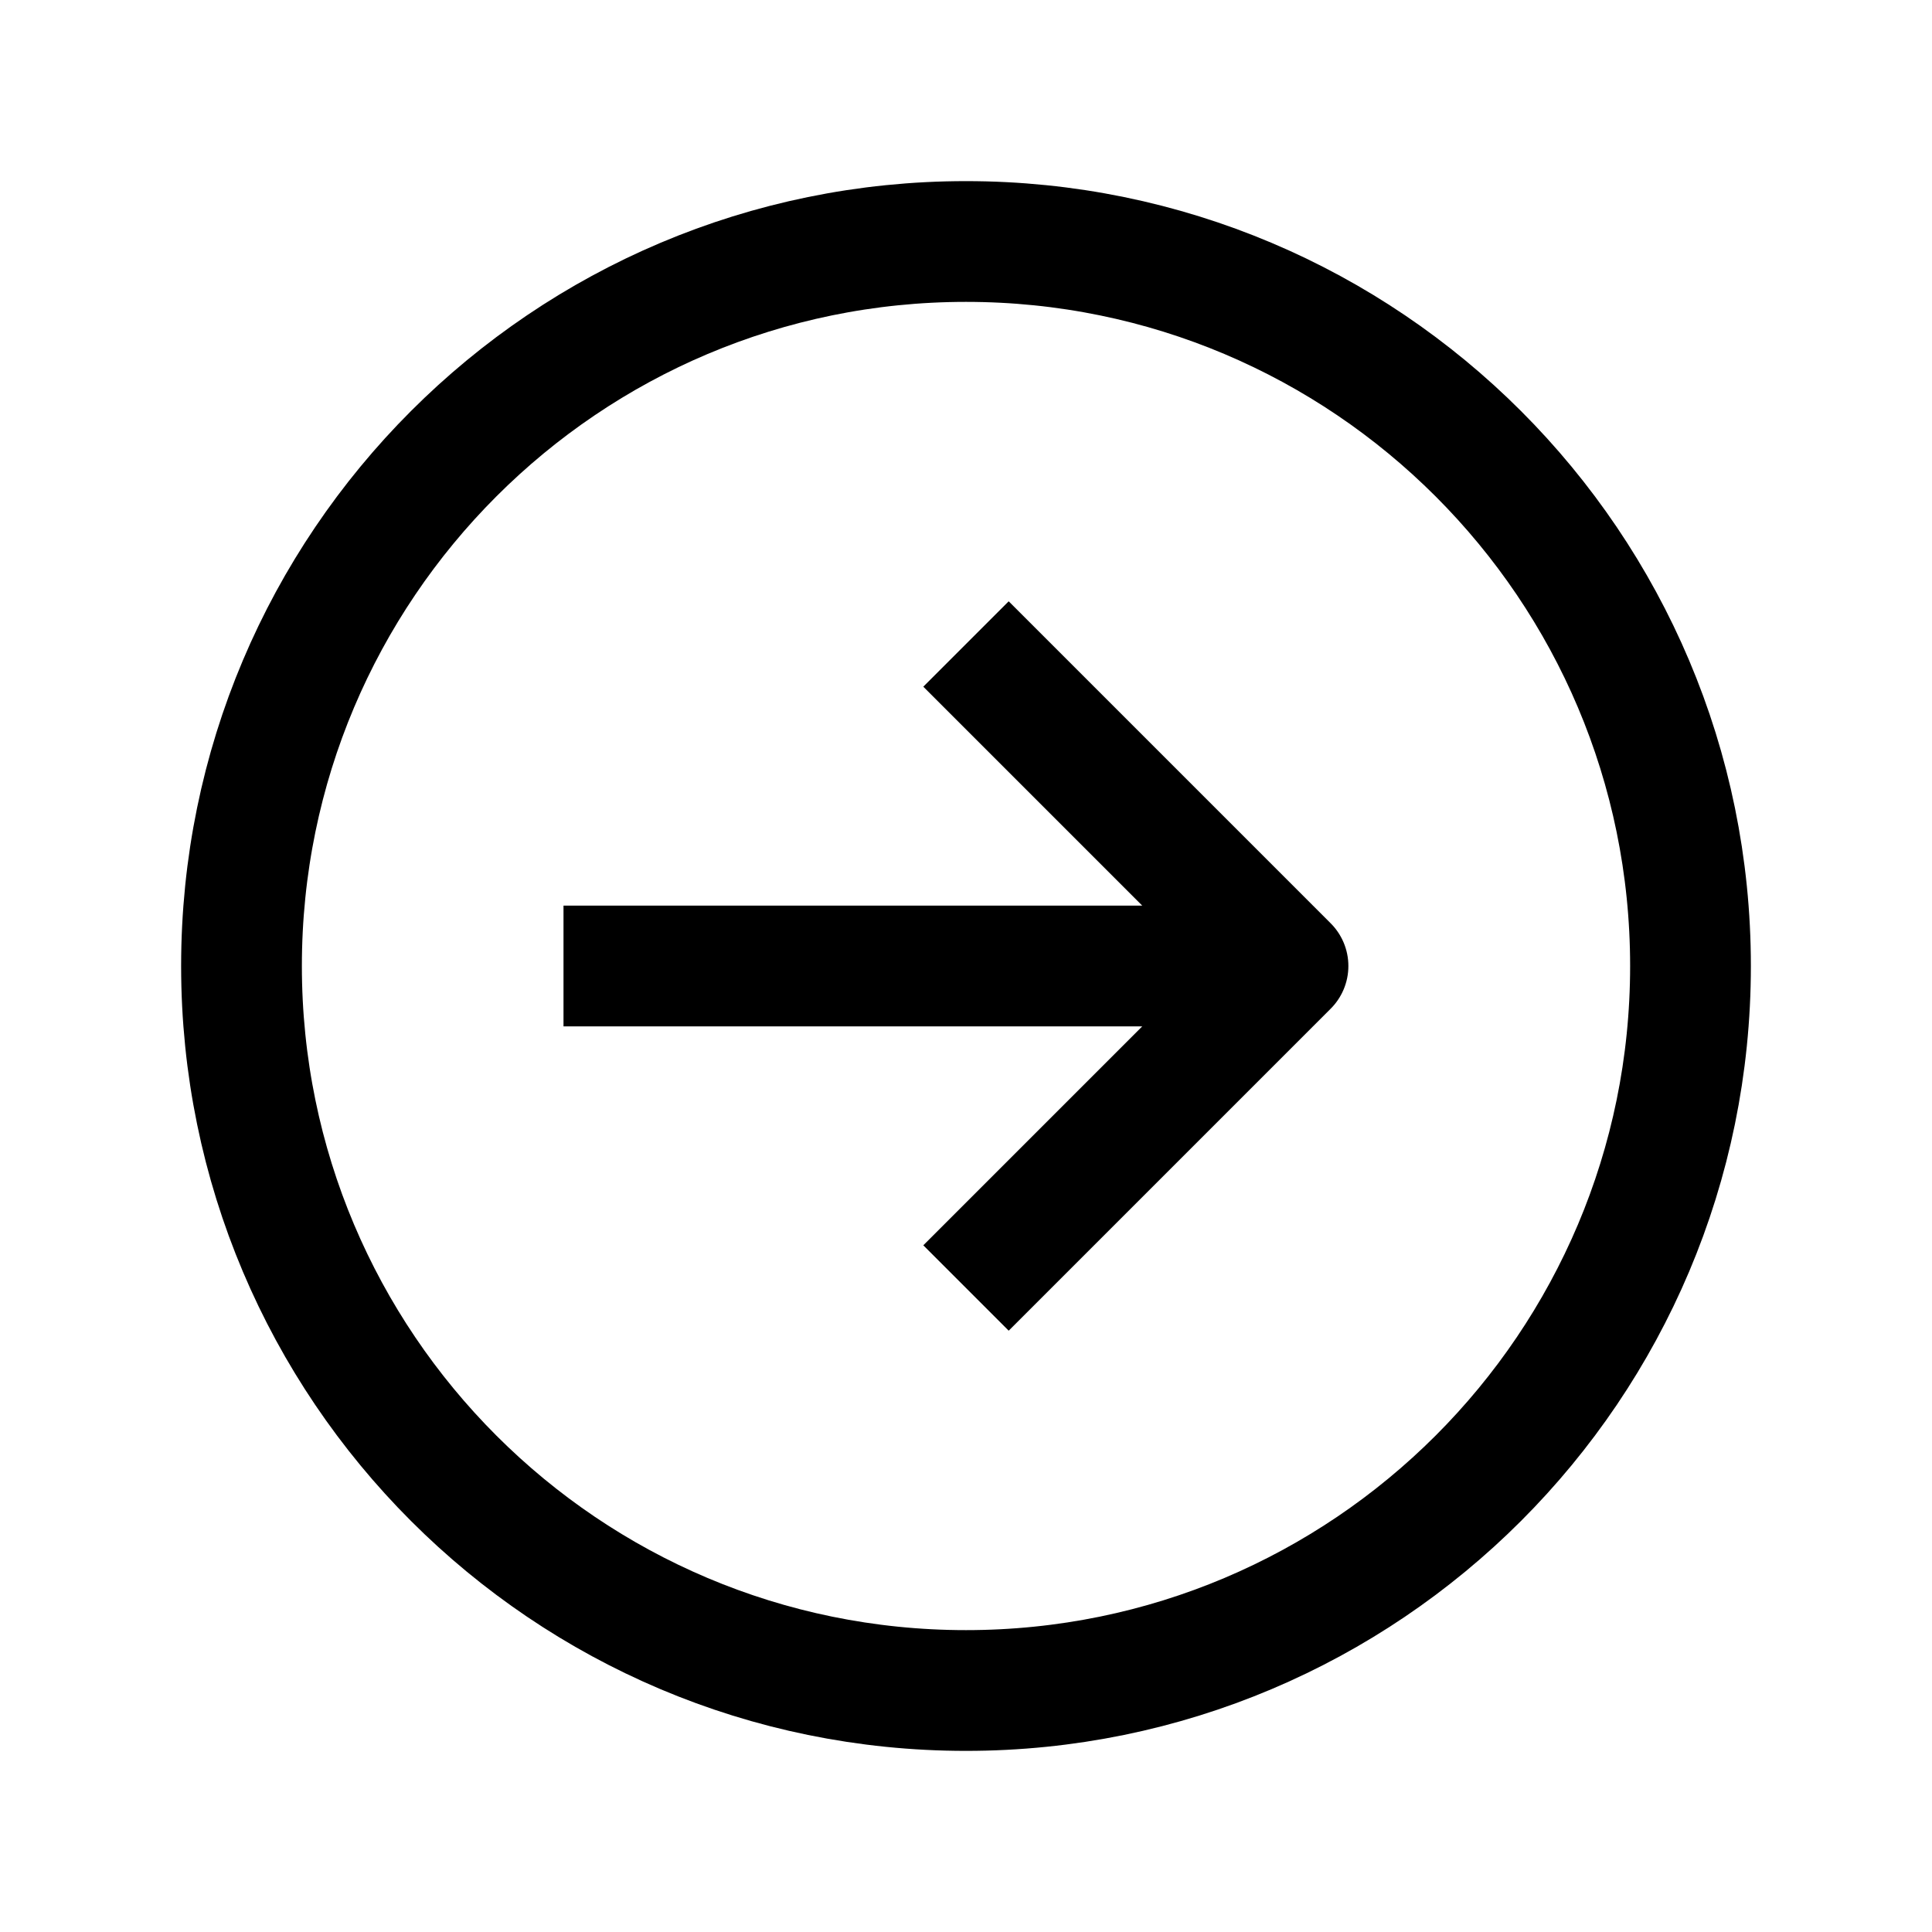
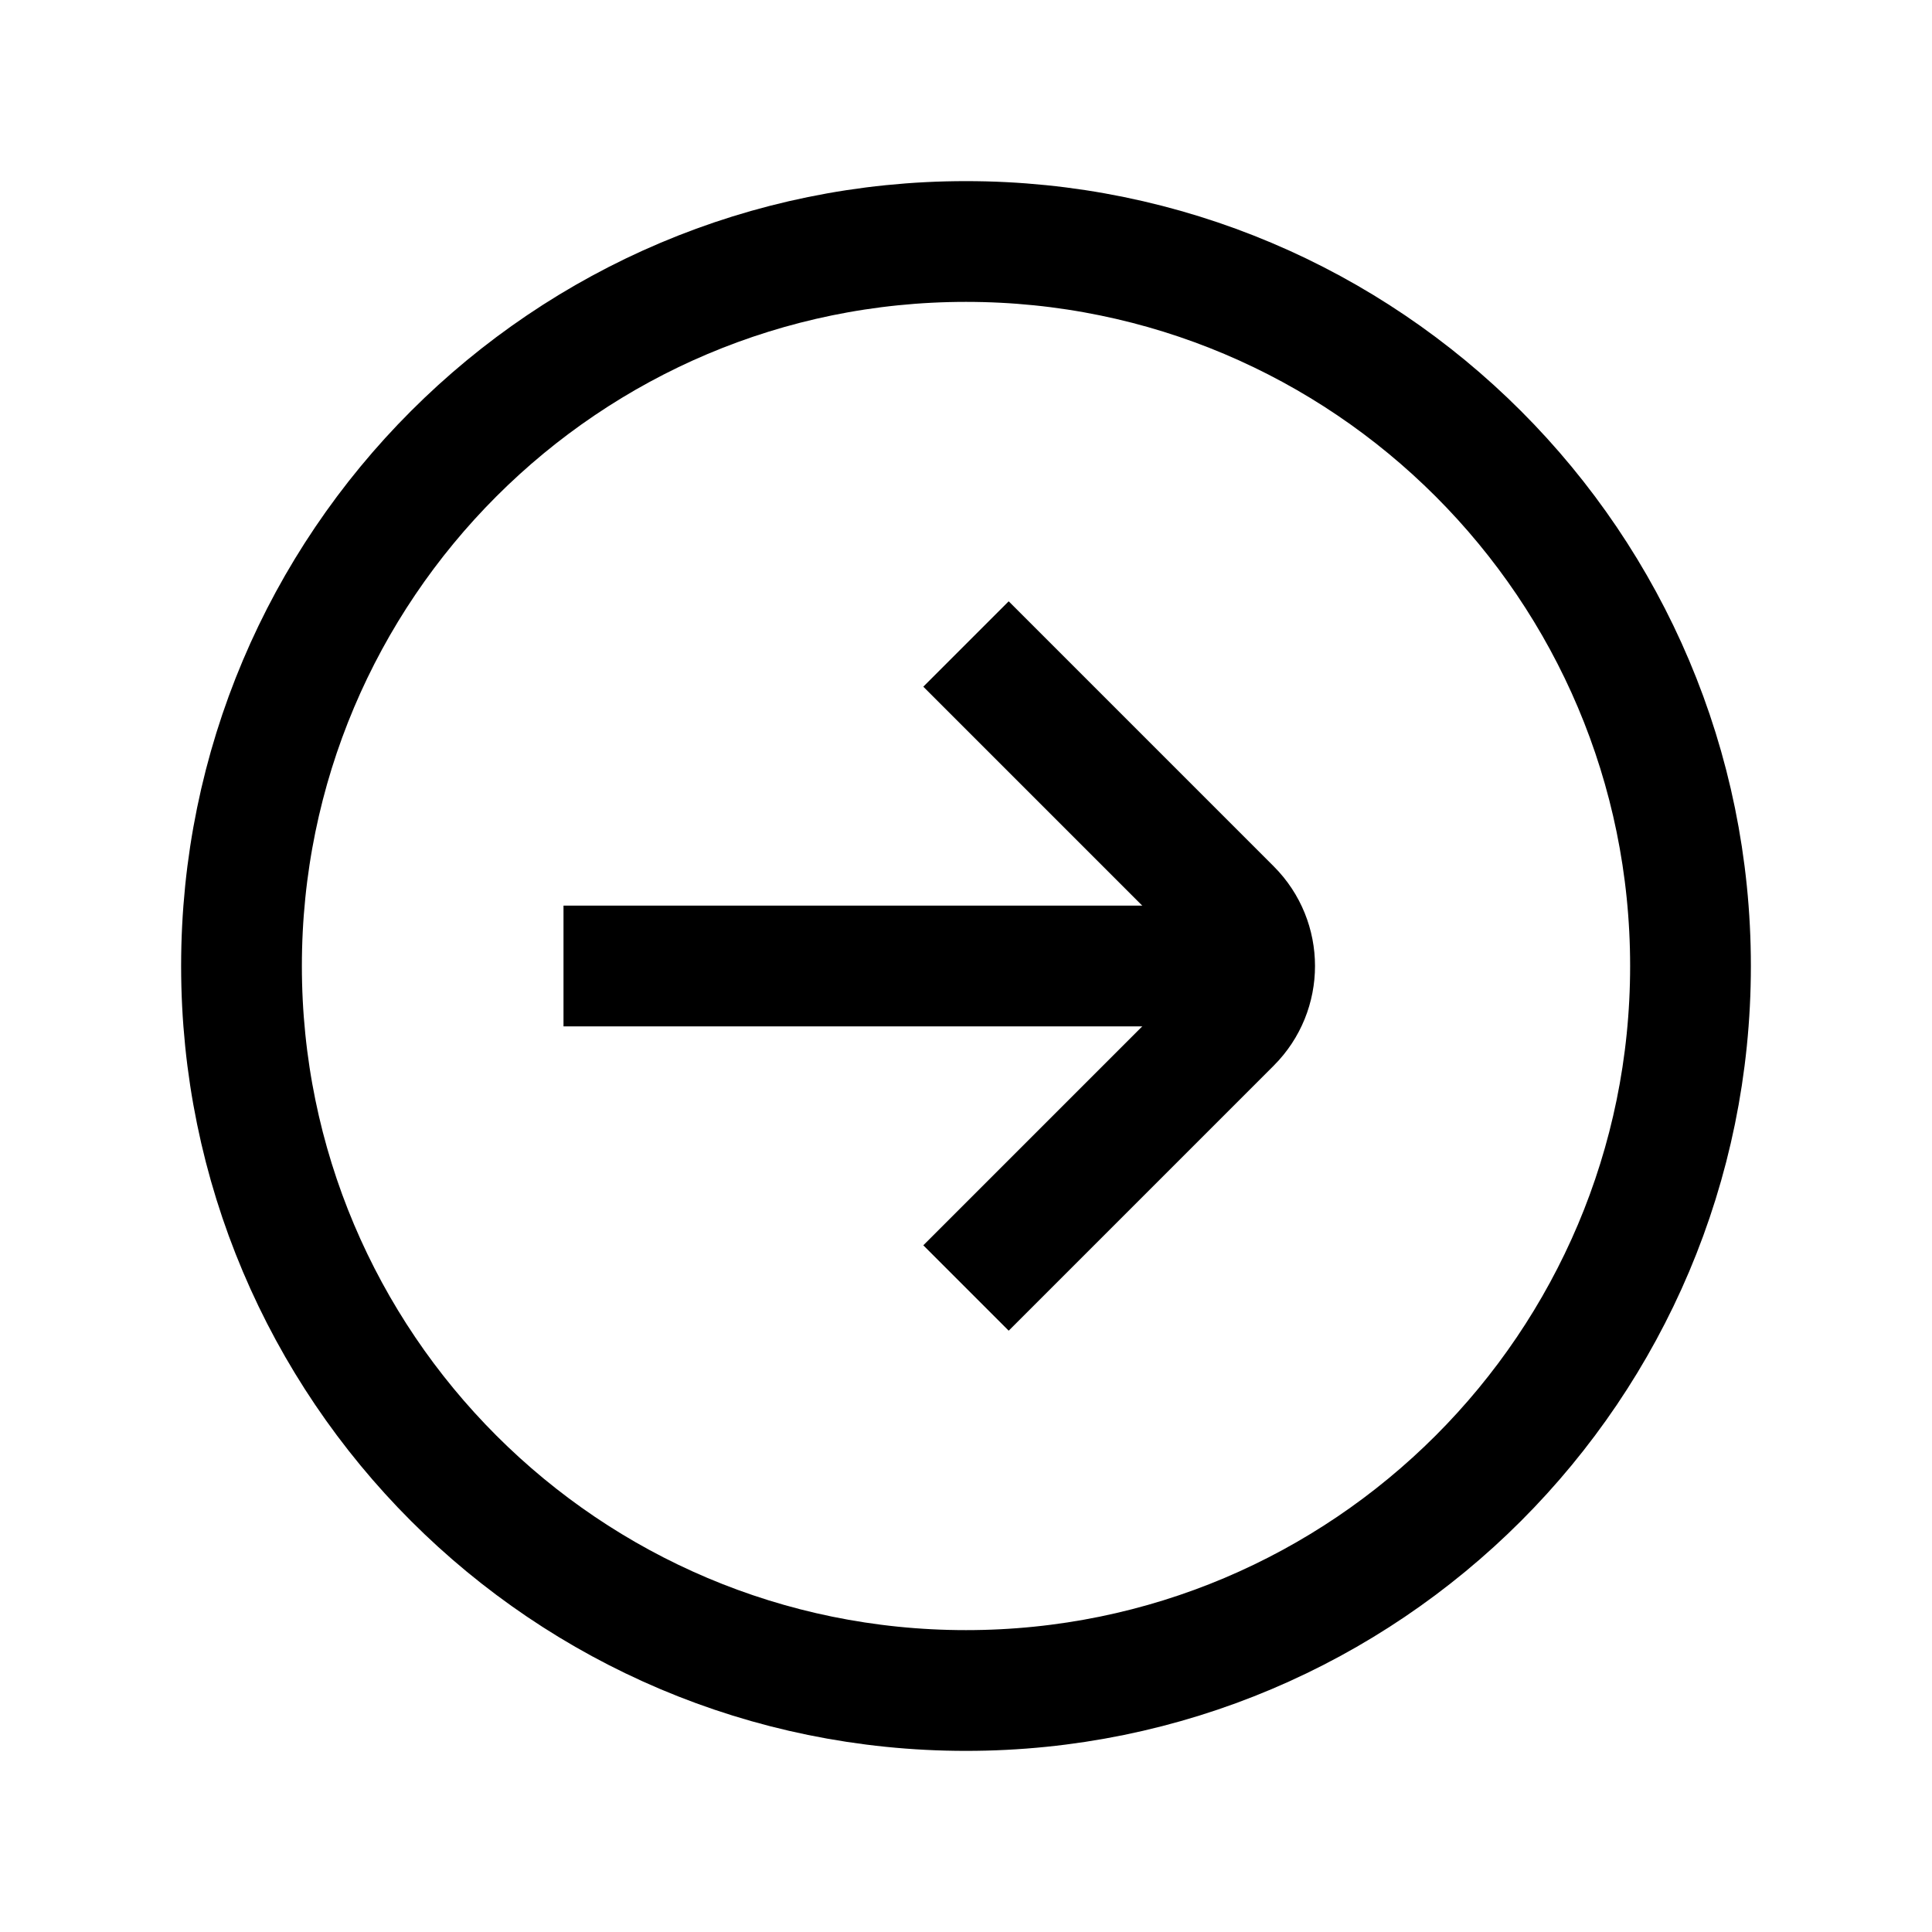
<svg xmlns="http://www.w3.org/2000/svg" width="24" height="24" viewBox="0 0 24 24" fill="none">
  <circle cx="12" cy="12" r="9" stroke="black" stroke-width="1.5" stroke-linejoin="round" />
-   <path d="M7 12H16M12 16L16 12L12 8" stroke="black" stroke-width="1.5" stroke-linejoin="round" />
+   <path d="M7 12H16" stroke="black" stroke-width="1.5" stroke-linejoin="round" />
+   <path d="M12 8L15.293 11.293C15.683 11.683 15.683 12.317 15.293 12.707L12 16" stroke="black" stroke-width="1.5" stroke-linejoin="round" />
</svg>
